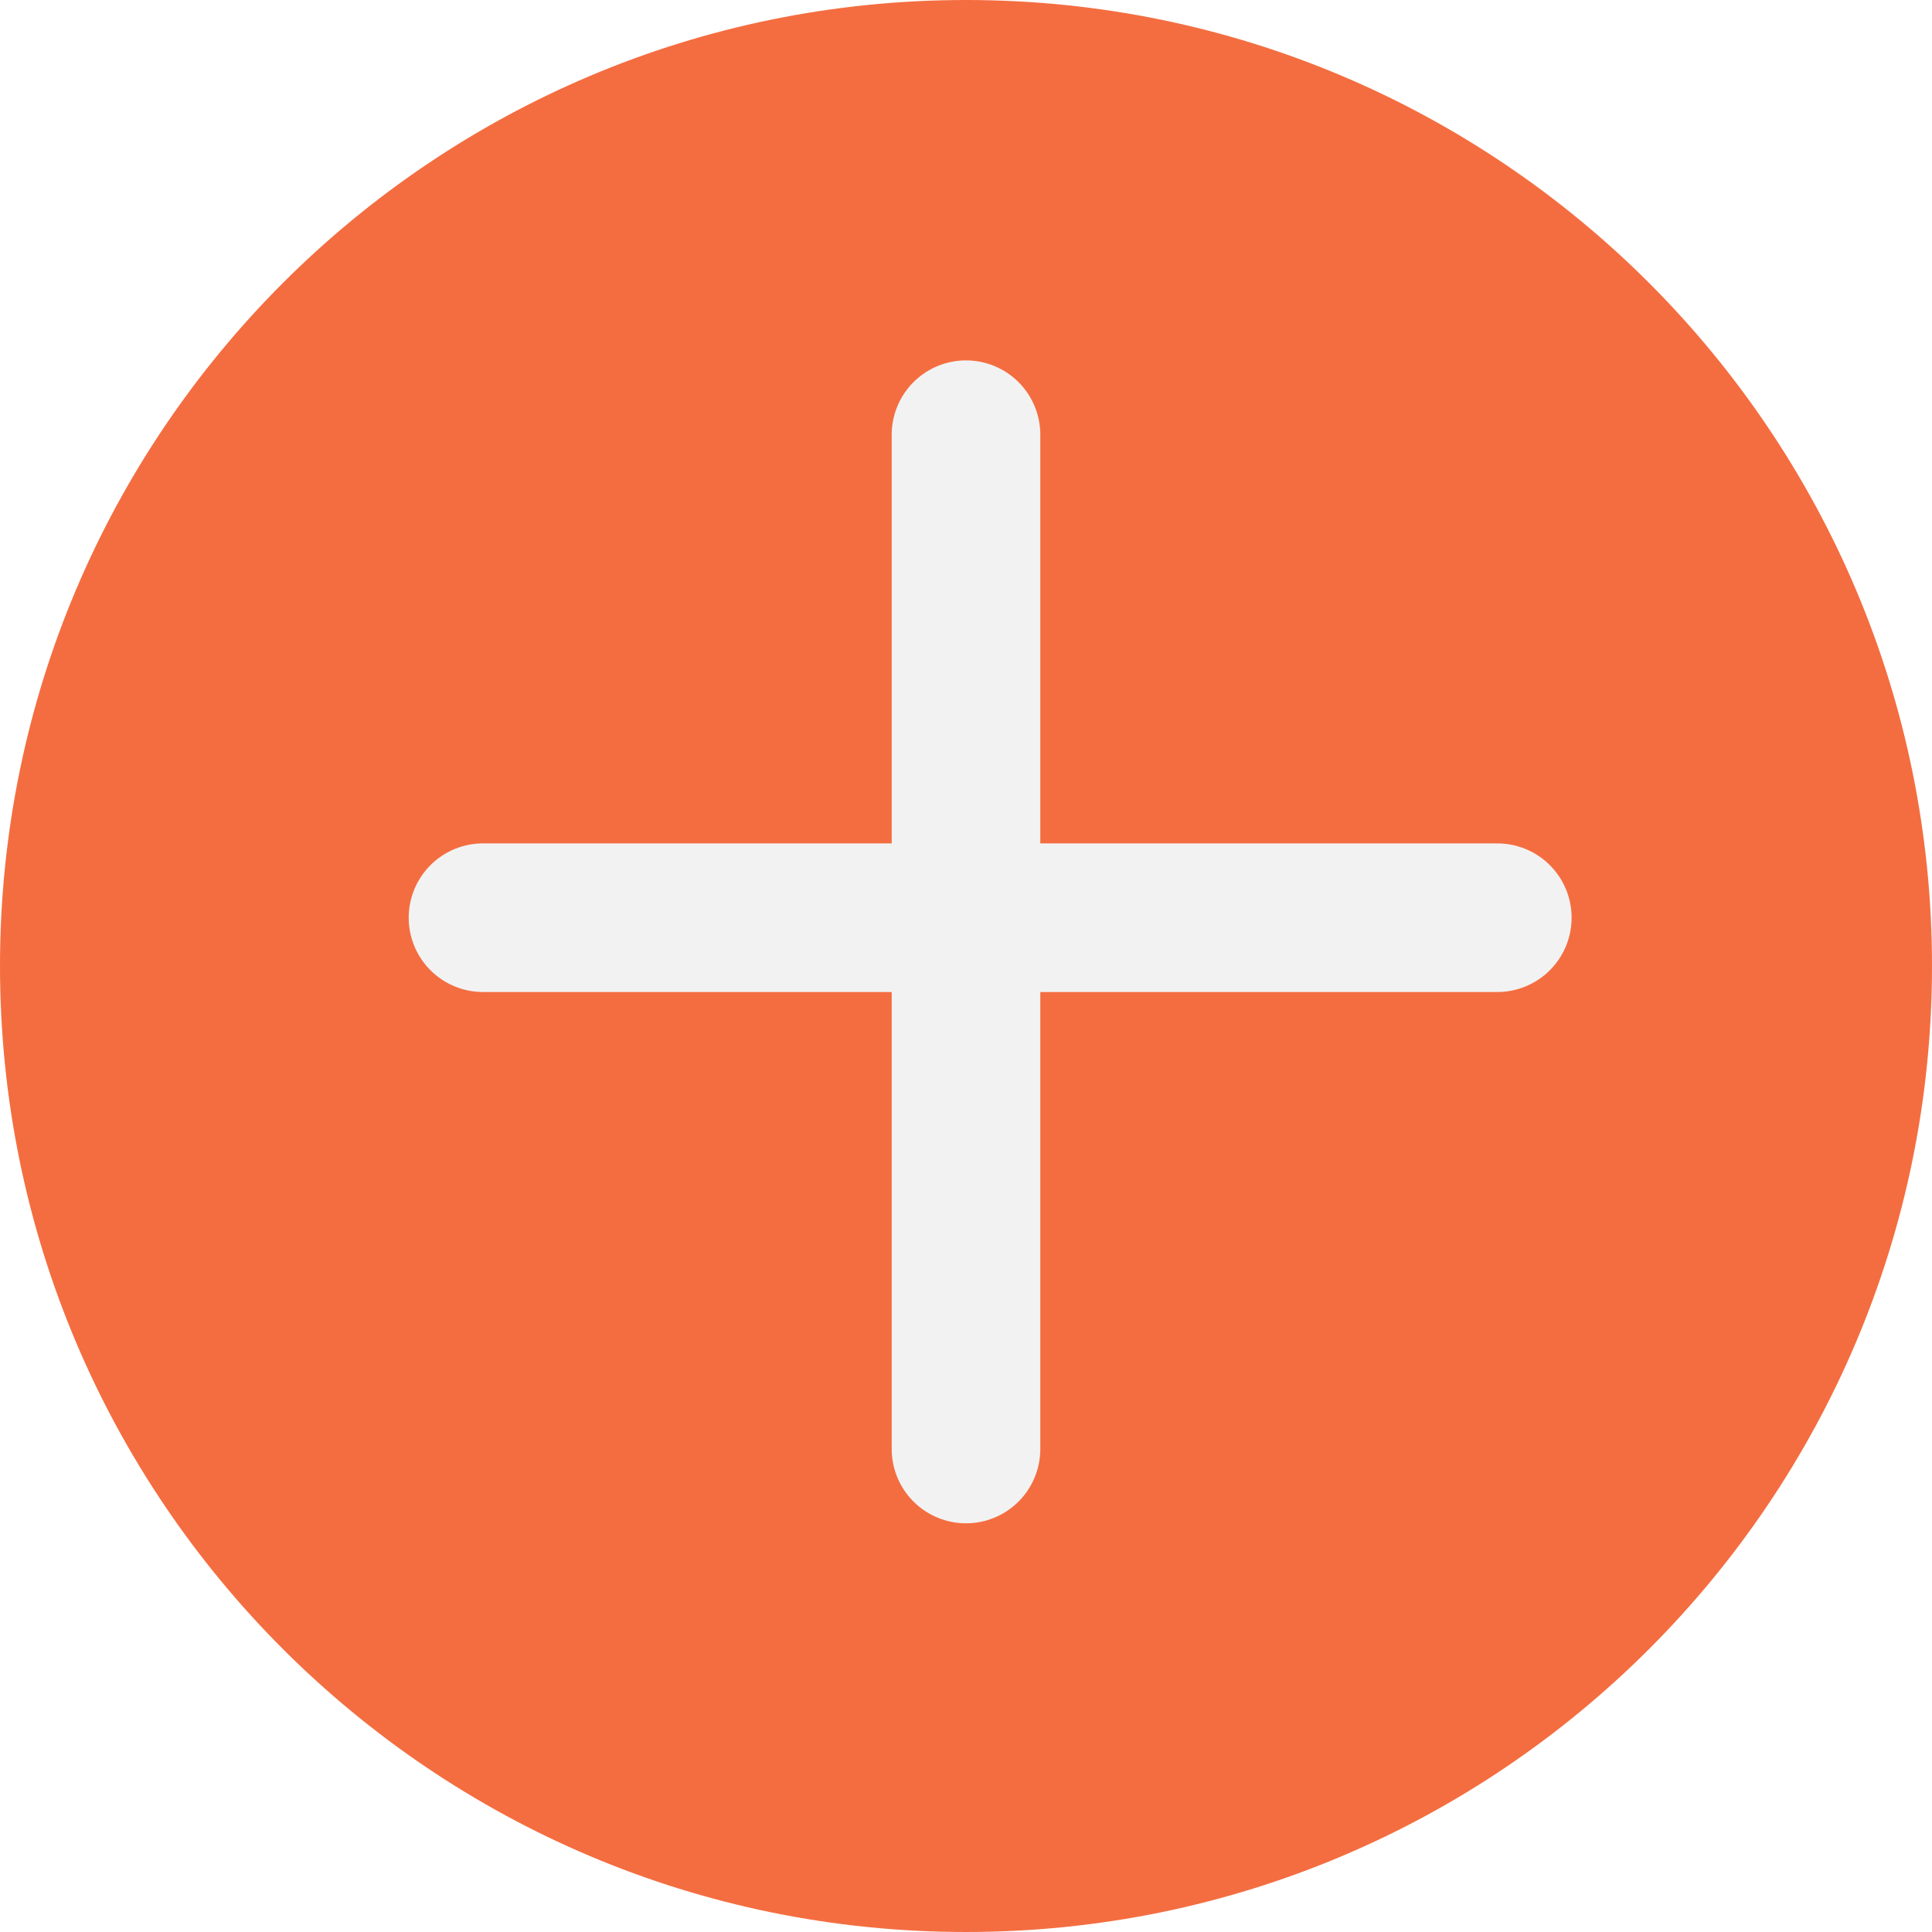
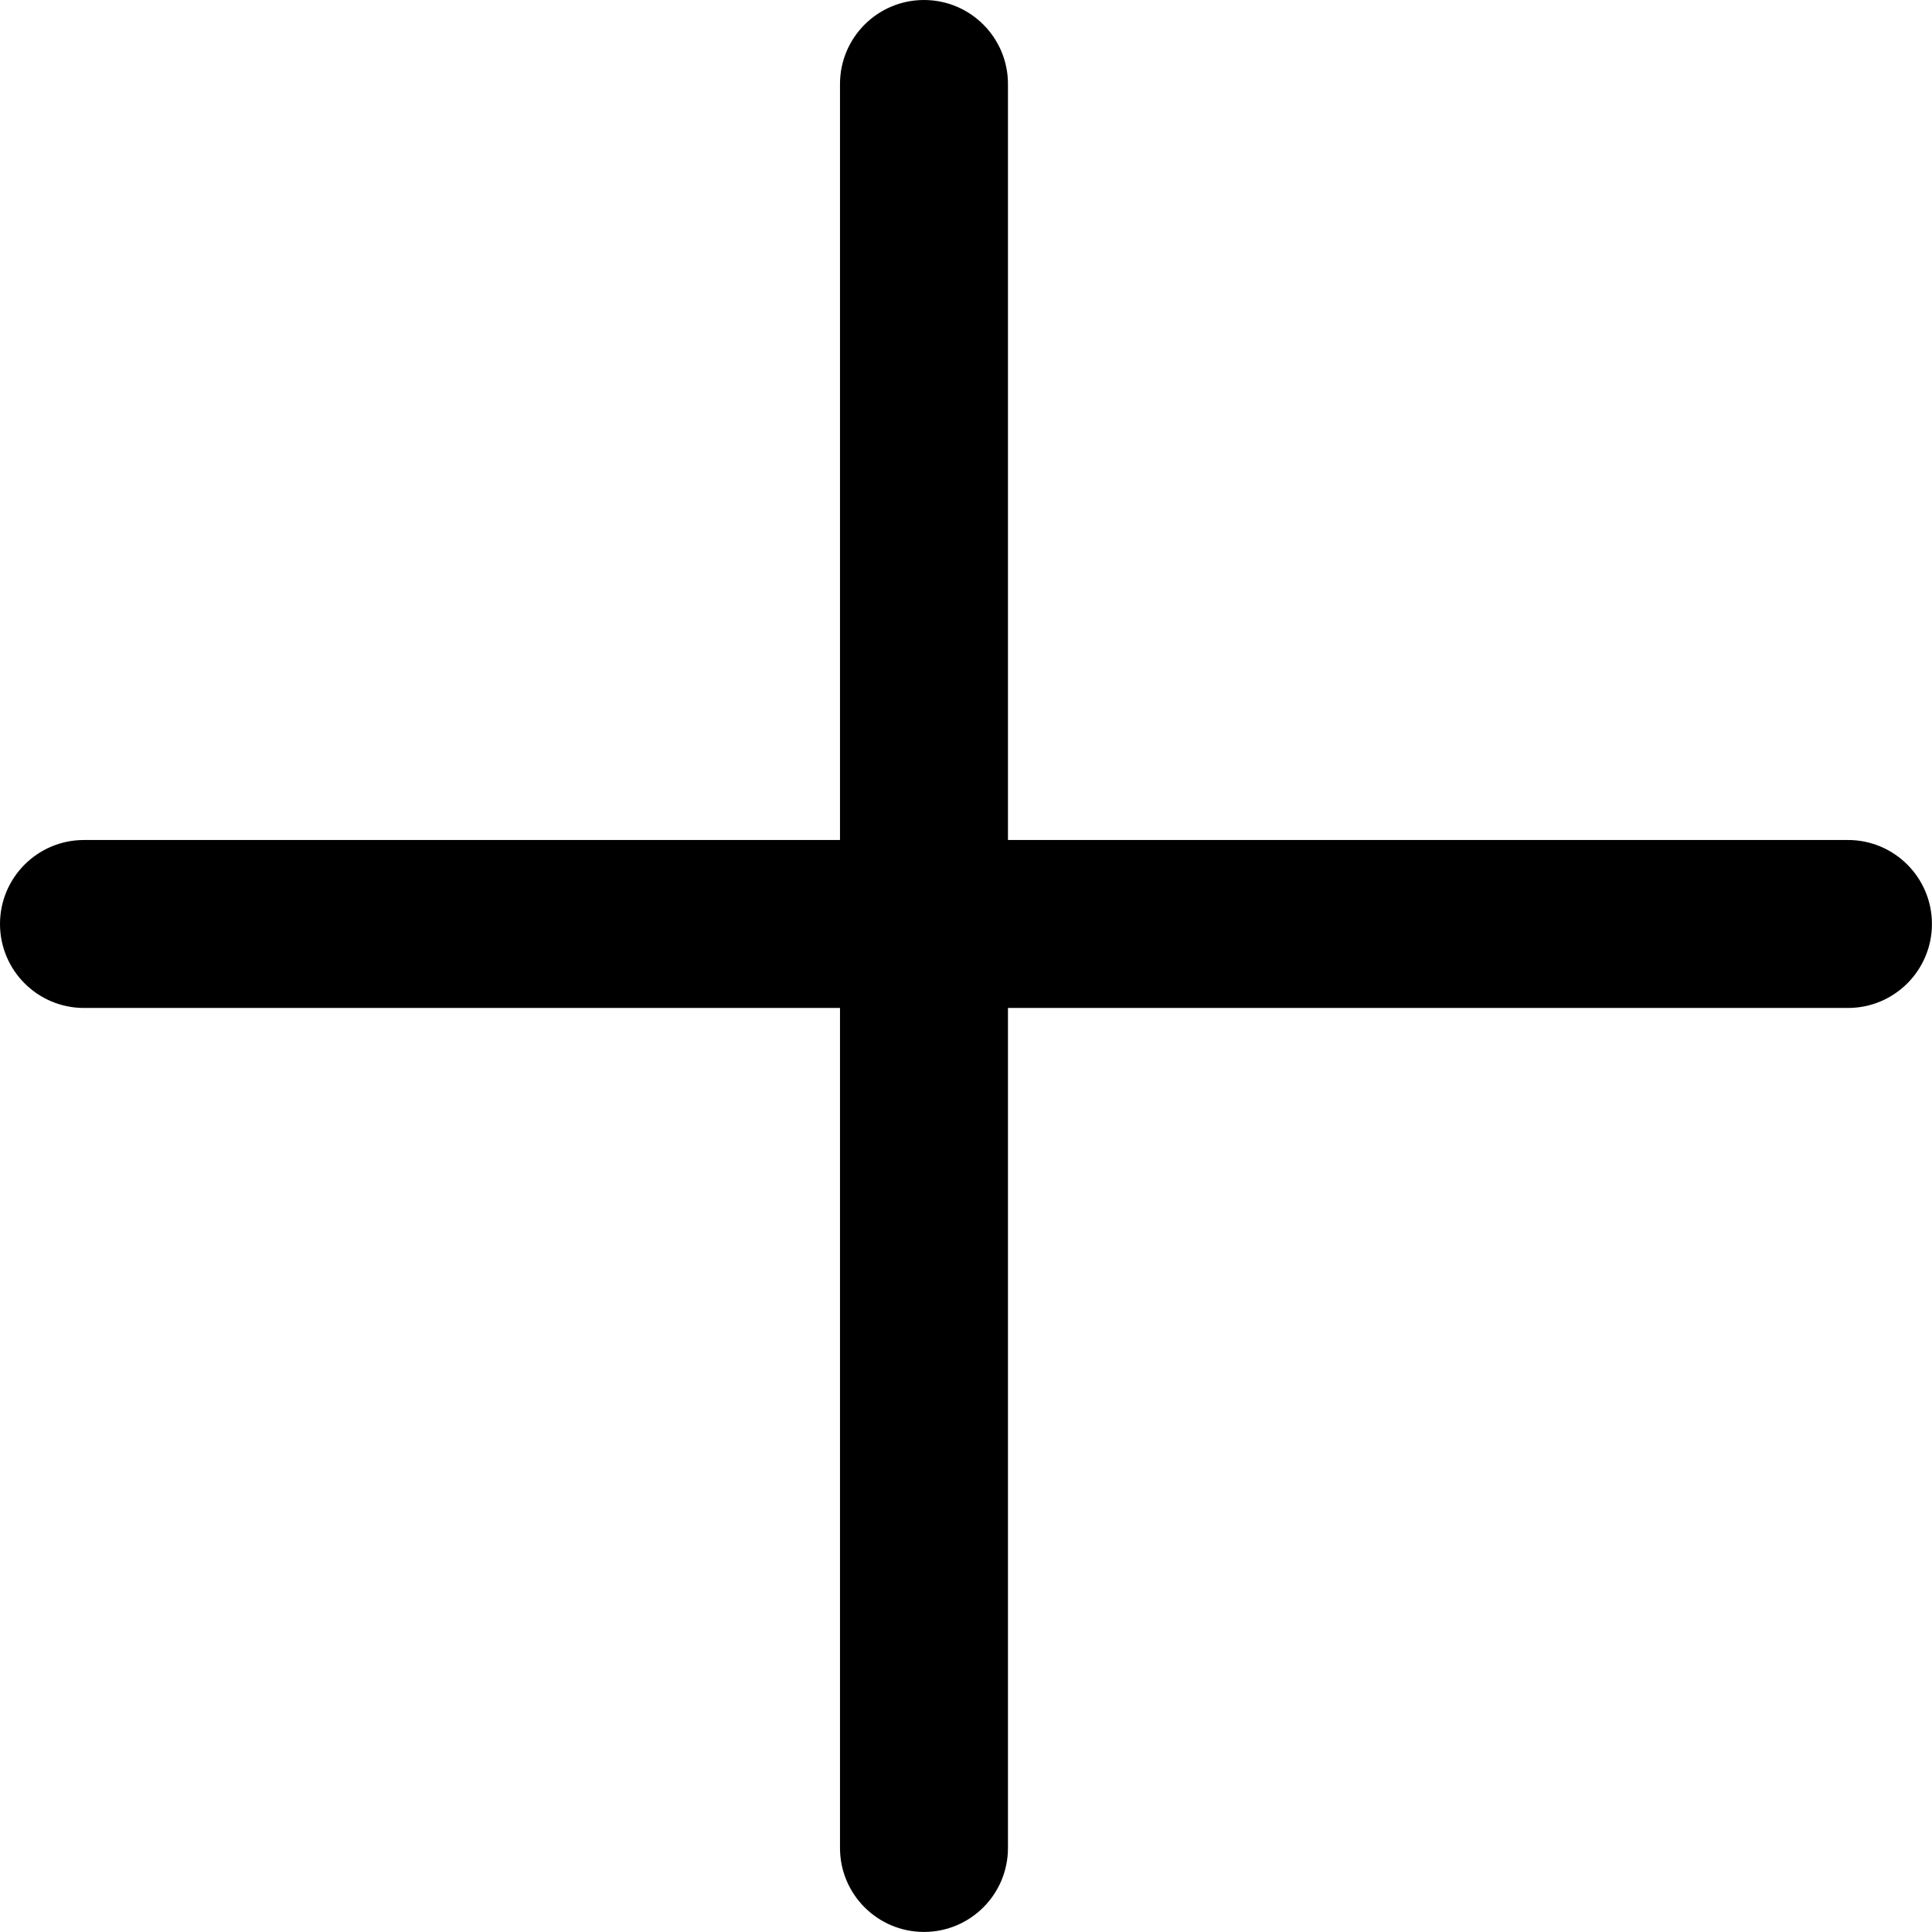
- <svg xmlns="http://www.w3.org/2000/svg" width="26" height="26" viewBox="0 0 26 26" fill="none">
-   <g id="Group 16">
-     <ellipse id="Ellipse 2" cx="13" cy="13" rx="13" ry="13" transform="rotate(90 13 13)" fill="#F46D40" />
-     <path id="Vector 10" d="M13 5.85V19.5" stroke="#F2F2F2" stroke-width="2" stroke-linecap="round" />
-     <path id="Vector 11" d="M6.5 12.35L20.15 12.35" stroke="#F2F2F2" stroke-width="2" stroke-linecap="round" />
-   </g>
+ <svg xmlns="http://www.w3.org/2000/svg" version="1.1" width="32" height="32" viewBox="0 0 32 32">
+   <path d="M15.304 0c0.768 0 1.391 0.623 1.391 1.391v29.217c0 0.768-0.623 1.391-1.391 1.391s-1.391-0.623-1.391-1.391v-29.217c0-0.768 0.623-1.391 1.391-1.391z" />
+   <path d="M0 15.304c0-0.768 0.623-1.391 1.391-1.391h29.217c0.768 0 1.391 0.623 1.391 1.391s-0.623 1.391-1.391 1.391h-29.217c-0.768 0-1.391-0.623-1.391-1.391z" />
</svg>
